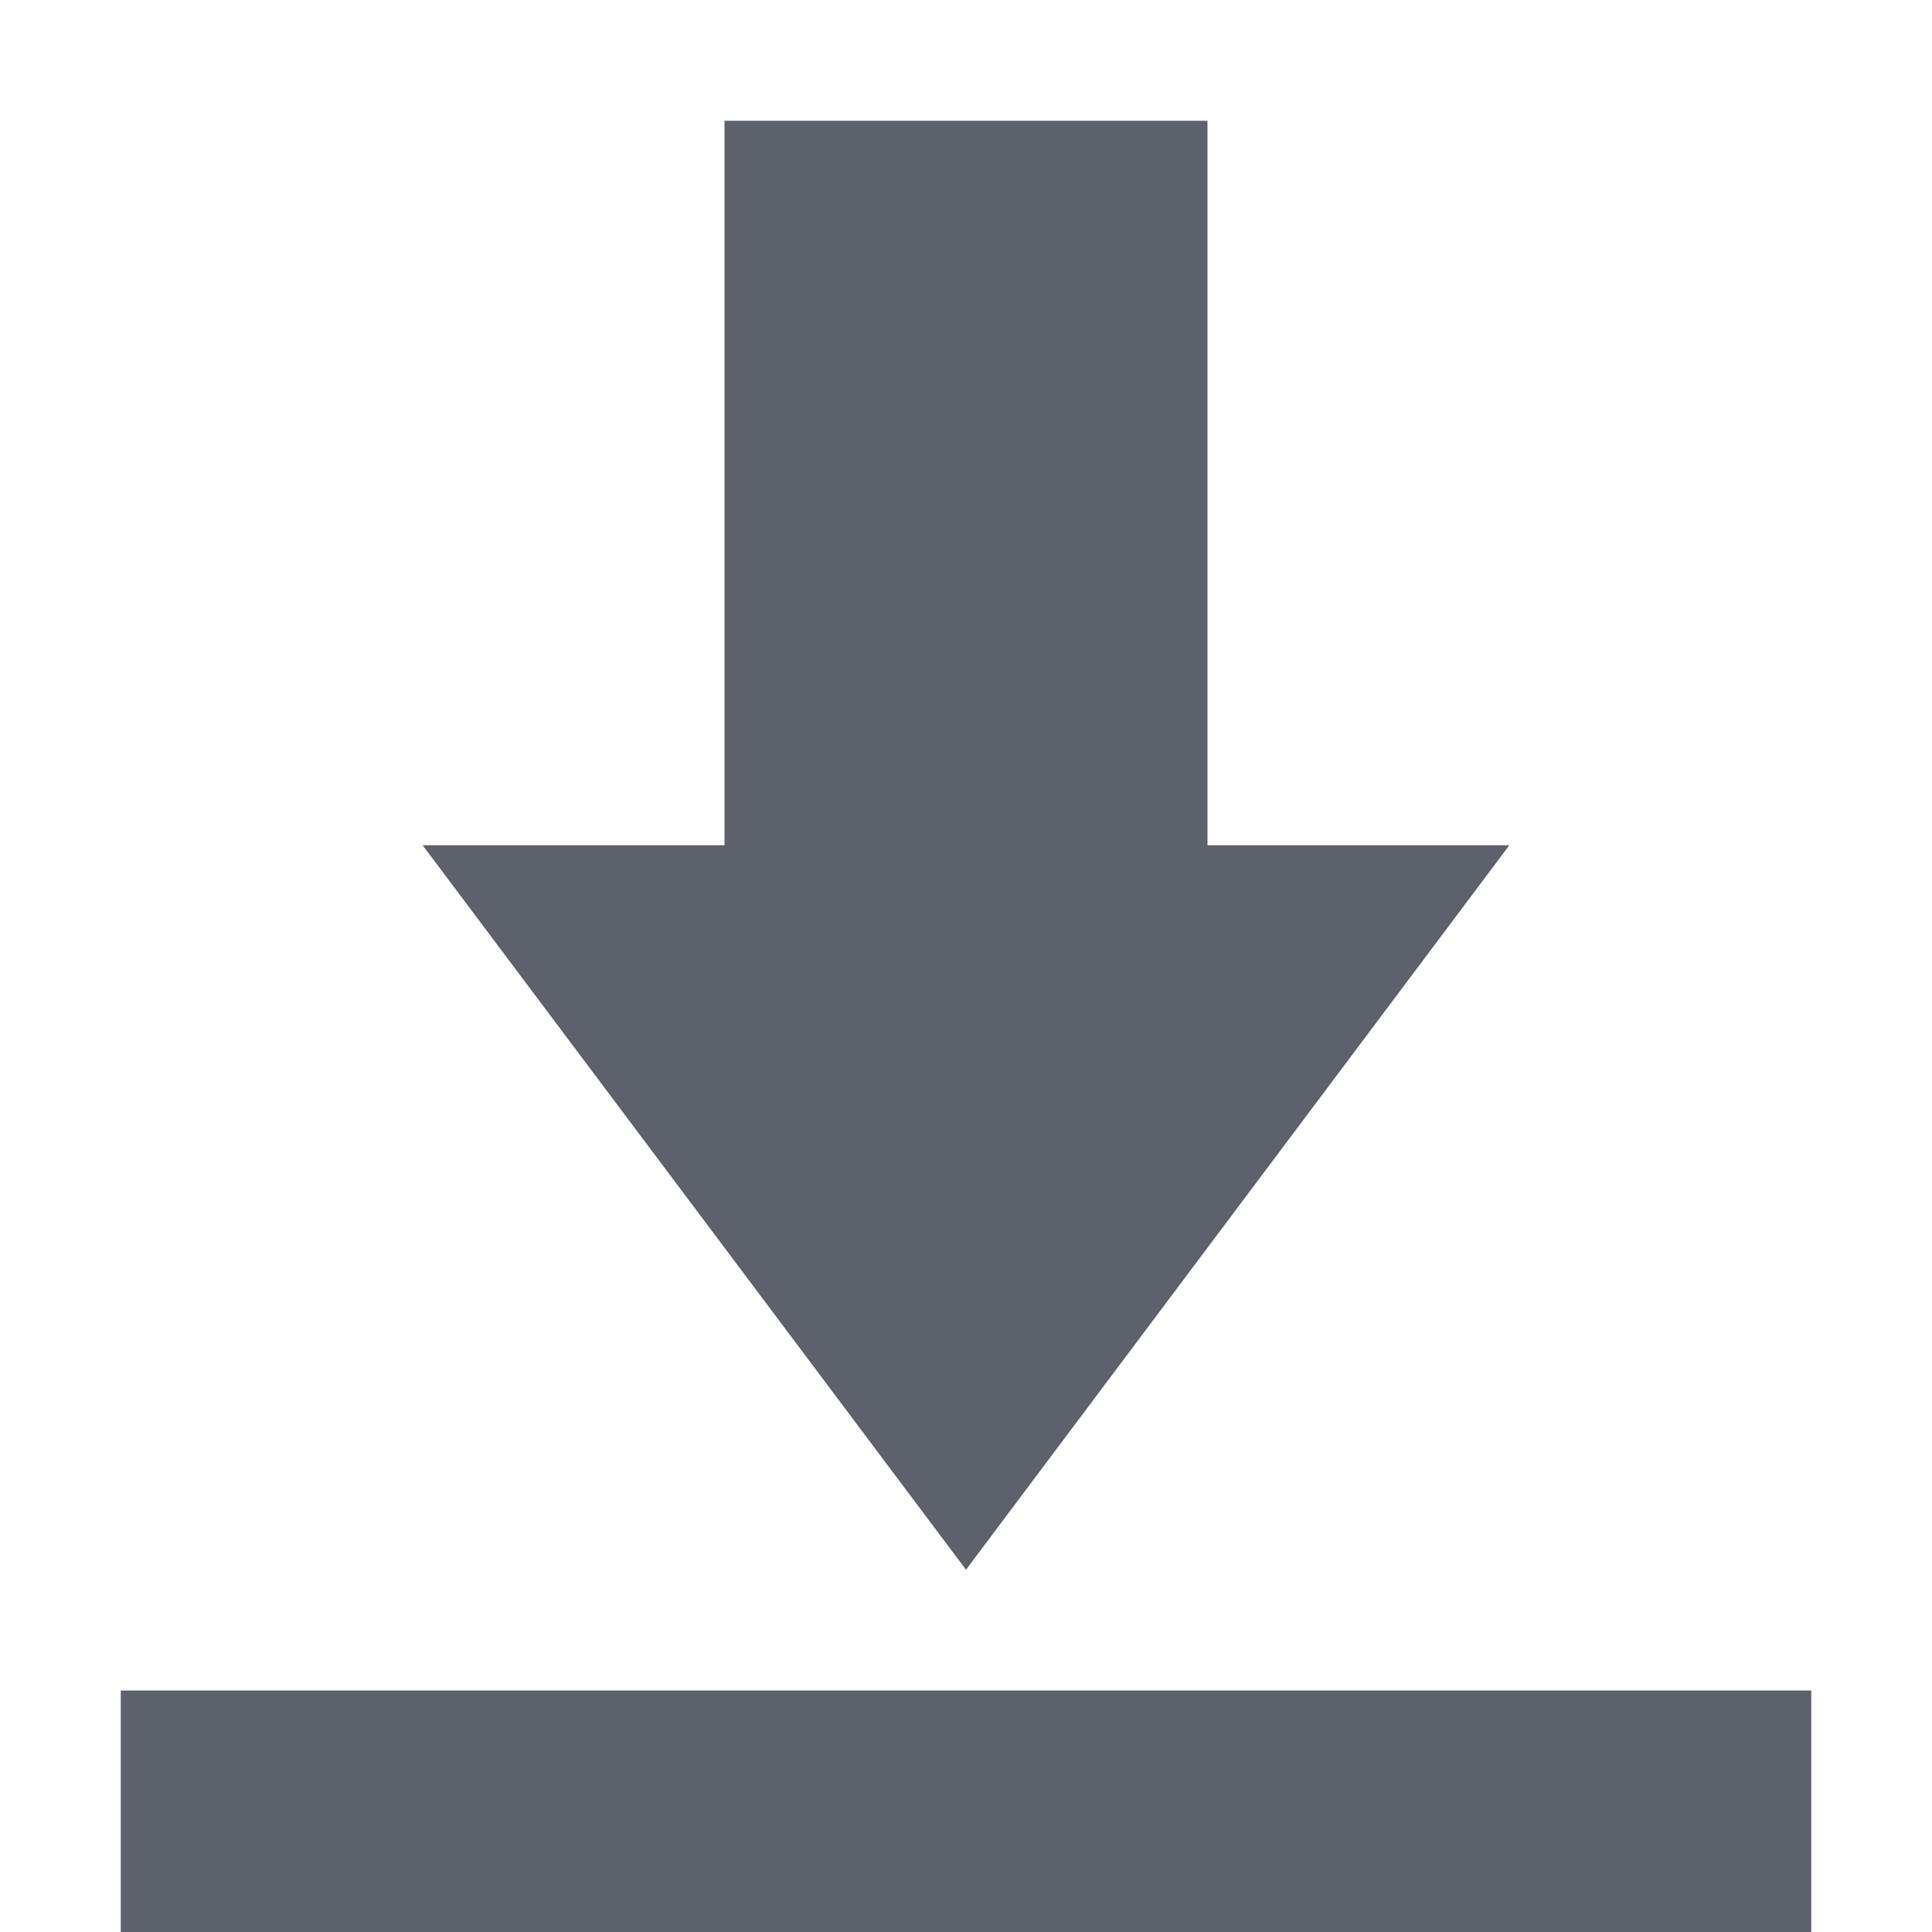
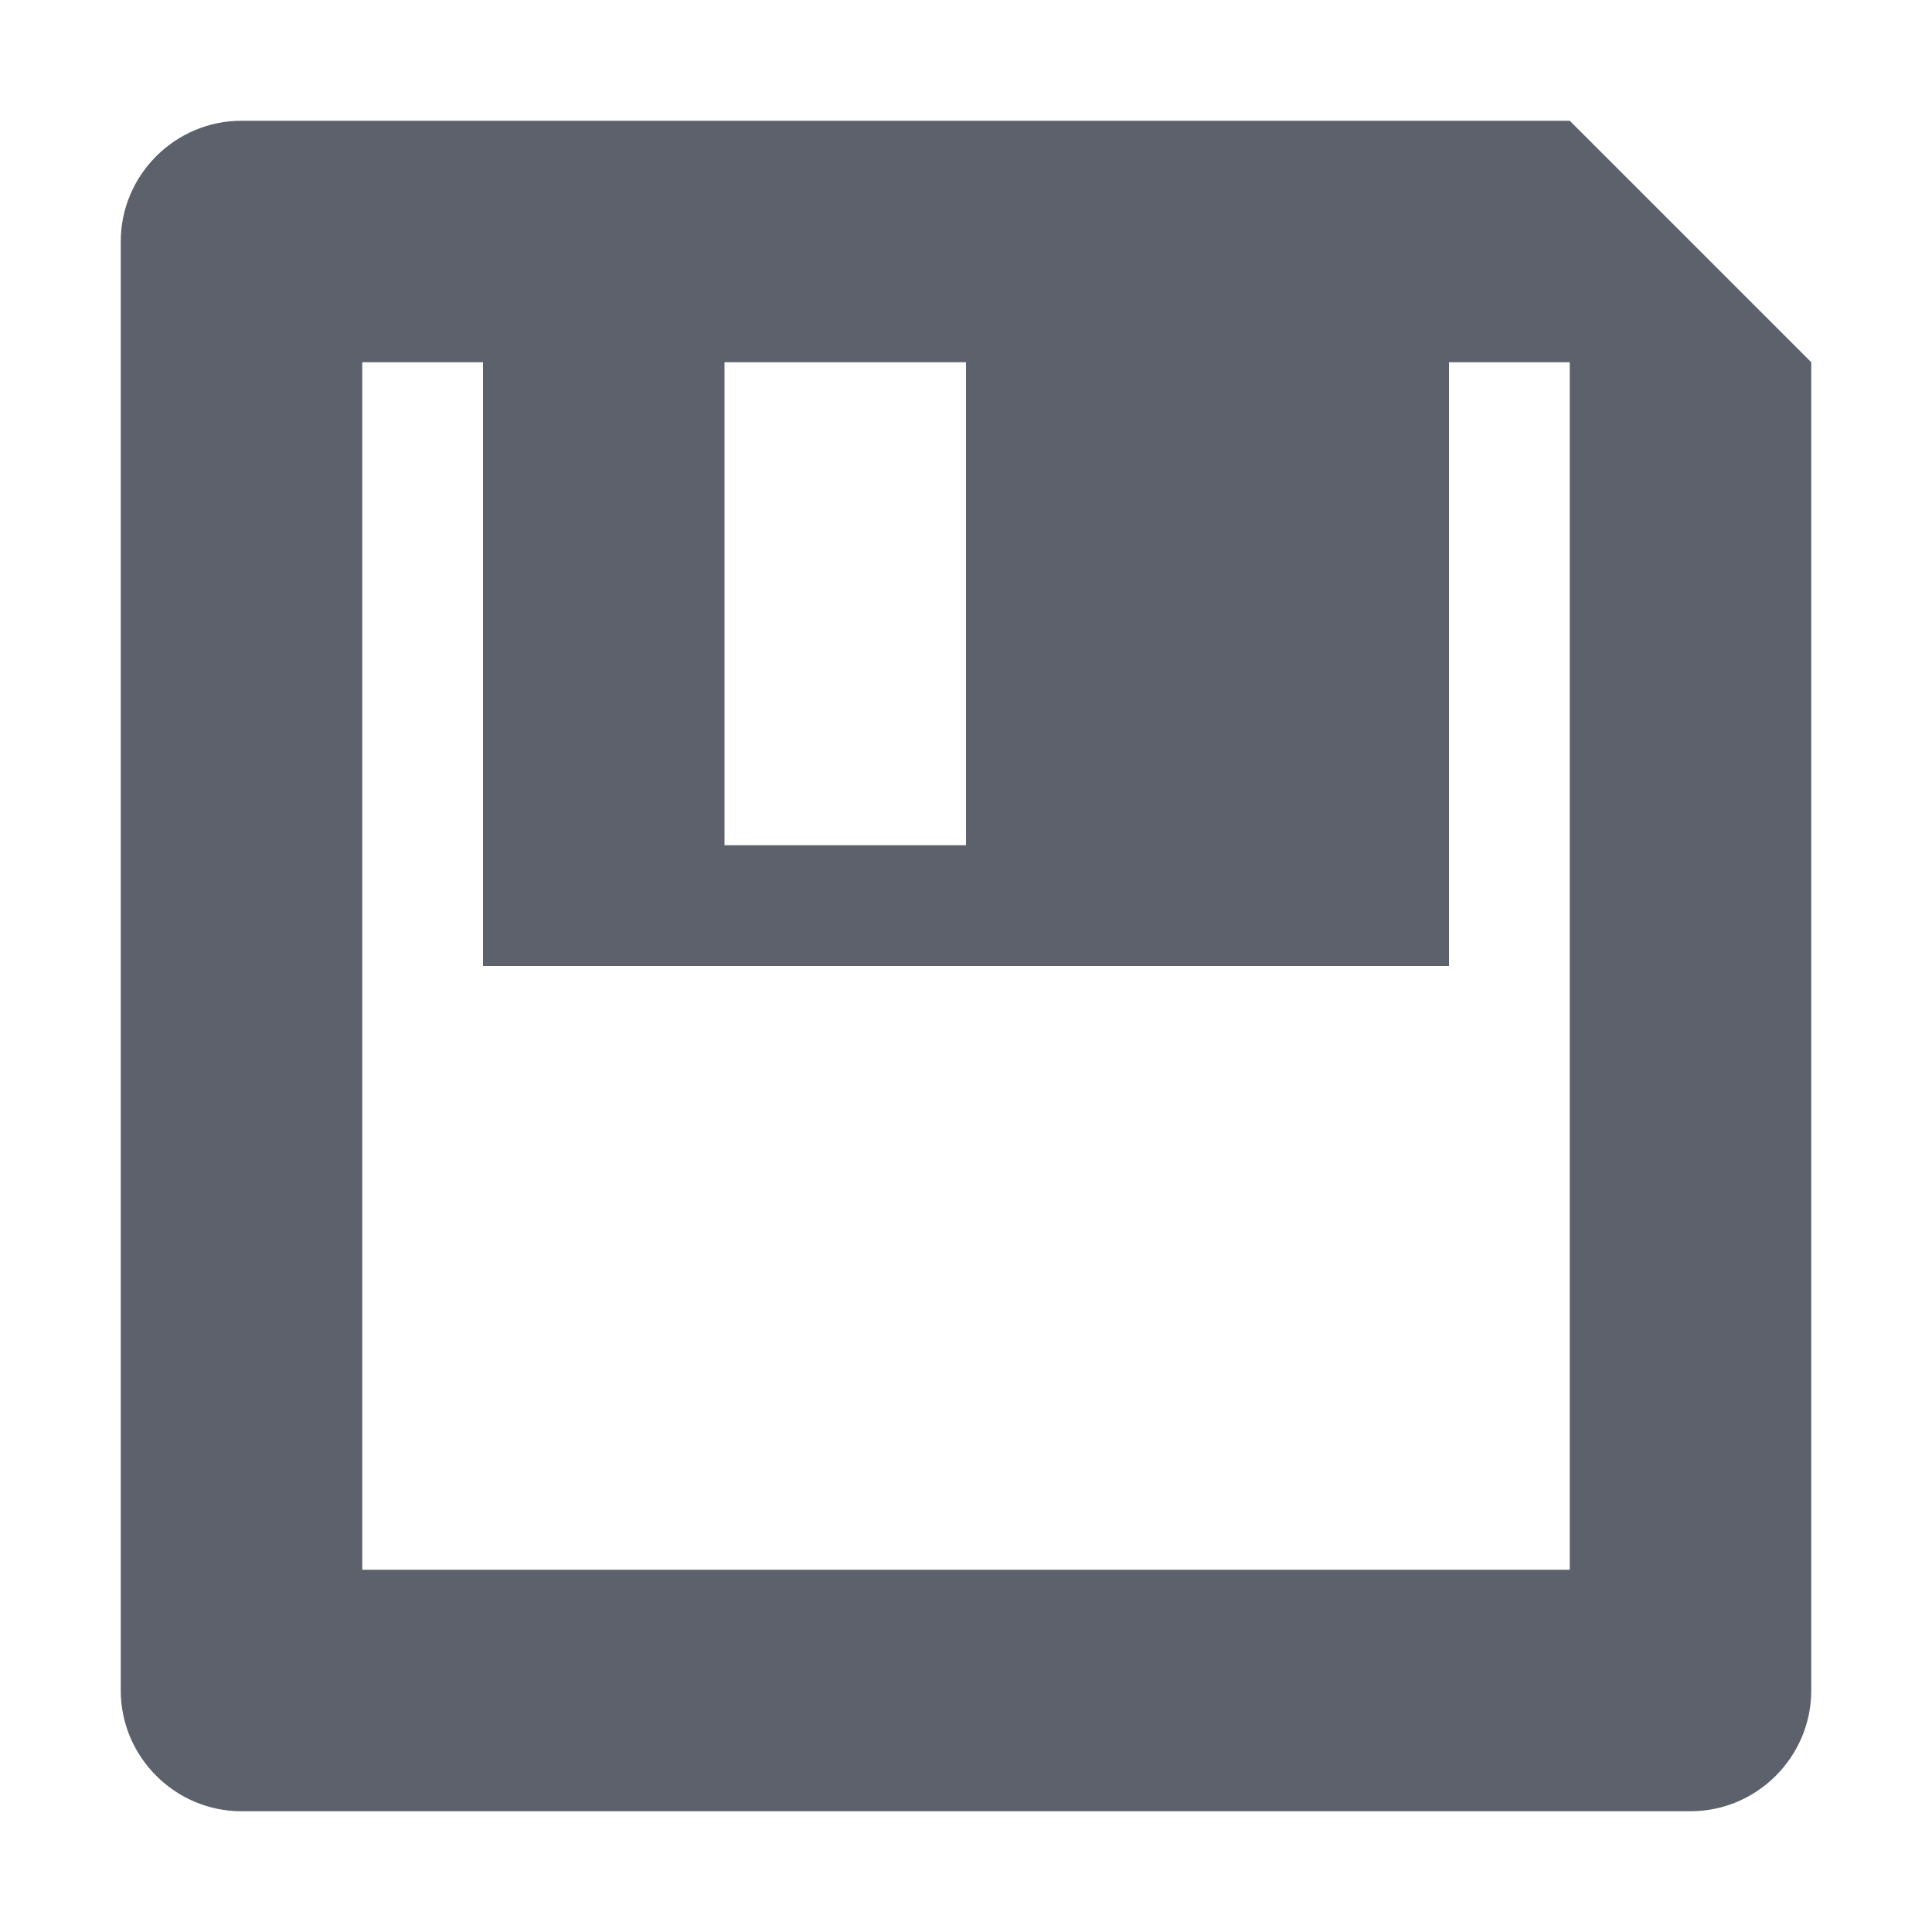
<svg xmlns="http://www.w3.org/2000/svg" width="16" height="16" version="1.1">
-   <path style="fill:#5c616c" d="M 6 1 L 6 7 L 3.5 7 L 8 13 L 12.5 7 L 10 7 L 10 1 L 6 1 z M 1 14 L 1 16 L 15 16 L 15 14 L 1 14 z" />
+   <path style="fill:#5c616c" d="m 14,15 c 0.55,0 1,-0.45 1,-1 V 3 L 13,1 H 2 C 1.45,1 1,1.45 1,2 v 12 c 0,0.55 0.45,1 1,1 z M 13,13 H 3 V 3 h 1 v 5 h 8 V 3 h 1 z M 8,7 H 6 V 3 h 2 z" />
</svg>
